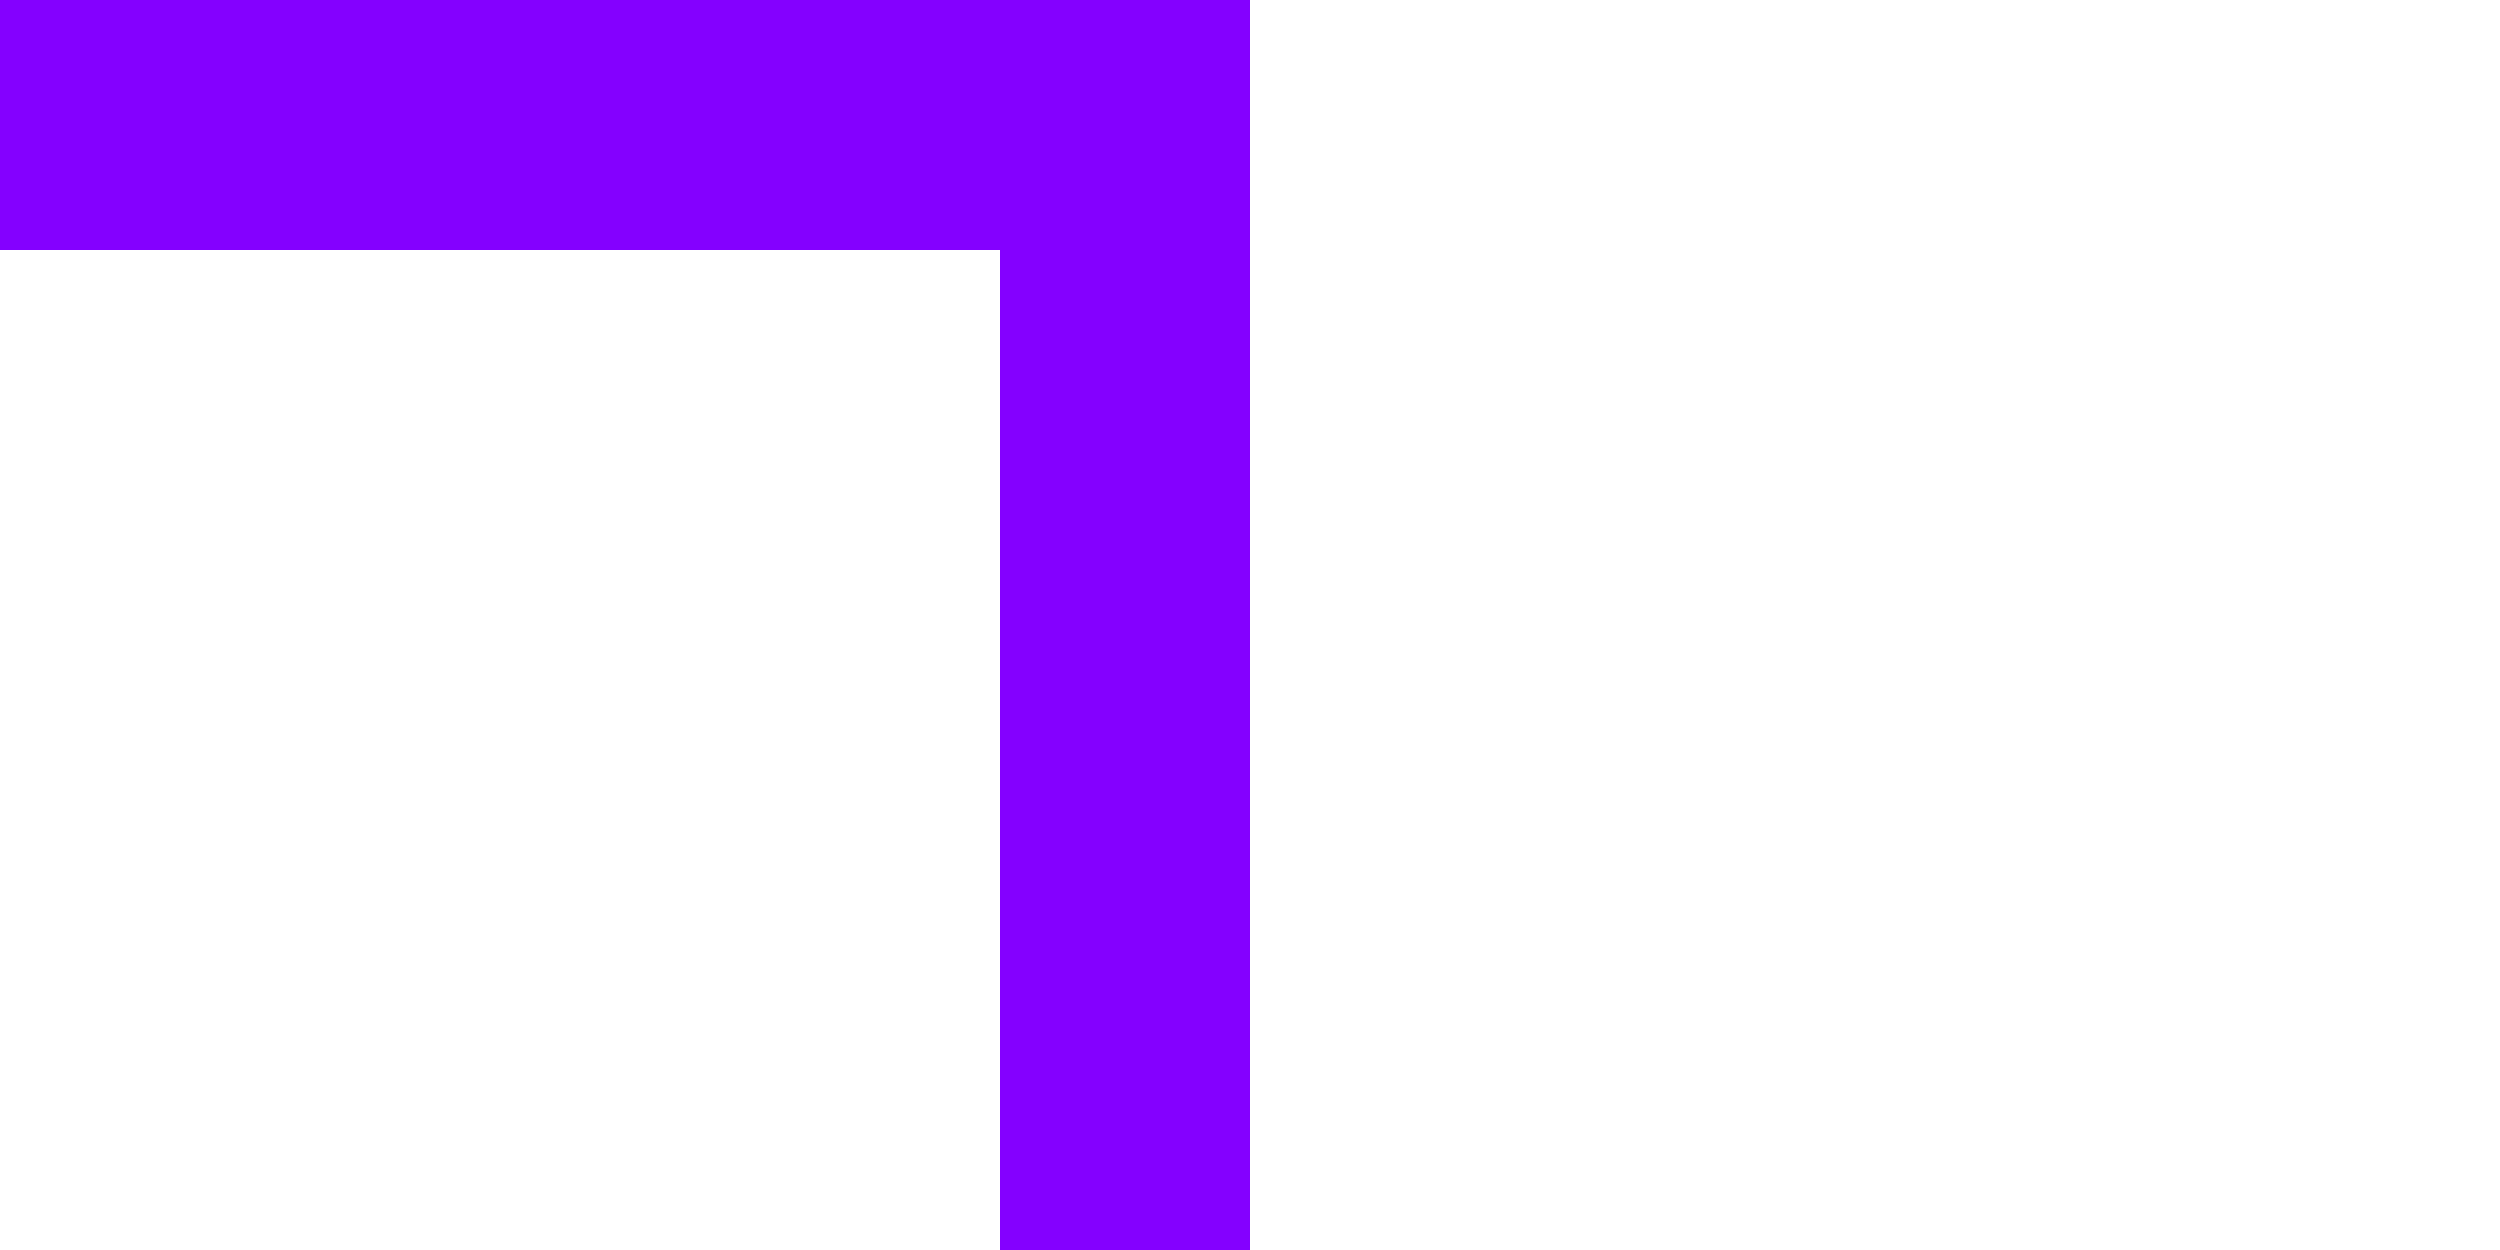
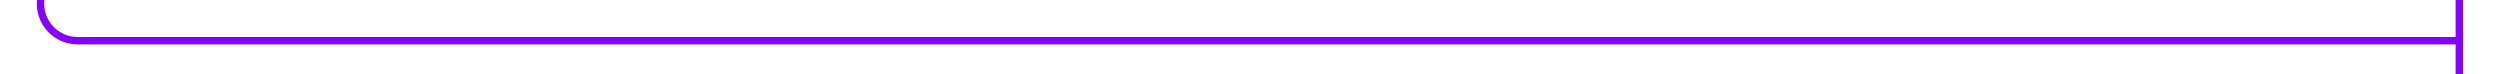
- <svg xmlns="http://www.w3.org/2000/svg" version="1.1" width="10px" height="5px" preserveAspectRatio="xMinYMid meet" viewBox="350 212  10 3">
-   <path d="M 324 211.5  L 355 211.5  " stroke-width="1" stroke="#8400ff" fill="none" />
-   <path d="M 326 208.5  A 3 3 0 0 0 323 211.5 A 3 3 0 0 0 326 214.5 A 3 3 0 0 0 329 211.5 A 3 3 0 0 0 326 208.5 Z M 354 206  L 354 217  L 355 217  L 355 206  L 354 206  Z " fill-rule="nonzero" fill="#8400ff" stroke="none" />
+ <svg xmlns="http://www.w3.org/2000/svg" version="1.1" width="338px" height="10px" preserveAspectRatio="xMinYMid meet" viewBox="158 111  338 8">
+   <path d="M 163.5 34  L 163.5 110  A 5 5 0 0 0 168.5 115.5 L 491 115.5  " stroke-width="1" stroke="#8400ff" fill="none" />
+   <path d="M 163.5 33  A 3 3 0 0 0 160.5 36 A 3 3 0 0 0 163.5 39 A 3 3 0 0 0 166.5 36 A 3 3 0 0 0 163.5 33 Z M 490 110  L 490 121  L 491 121  L 491 110  L 490 110  Z " fill-rule="nonzero" fill="#8400ff" stroke="none" />
</svg>
